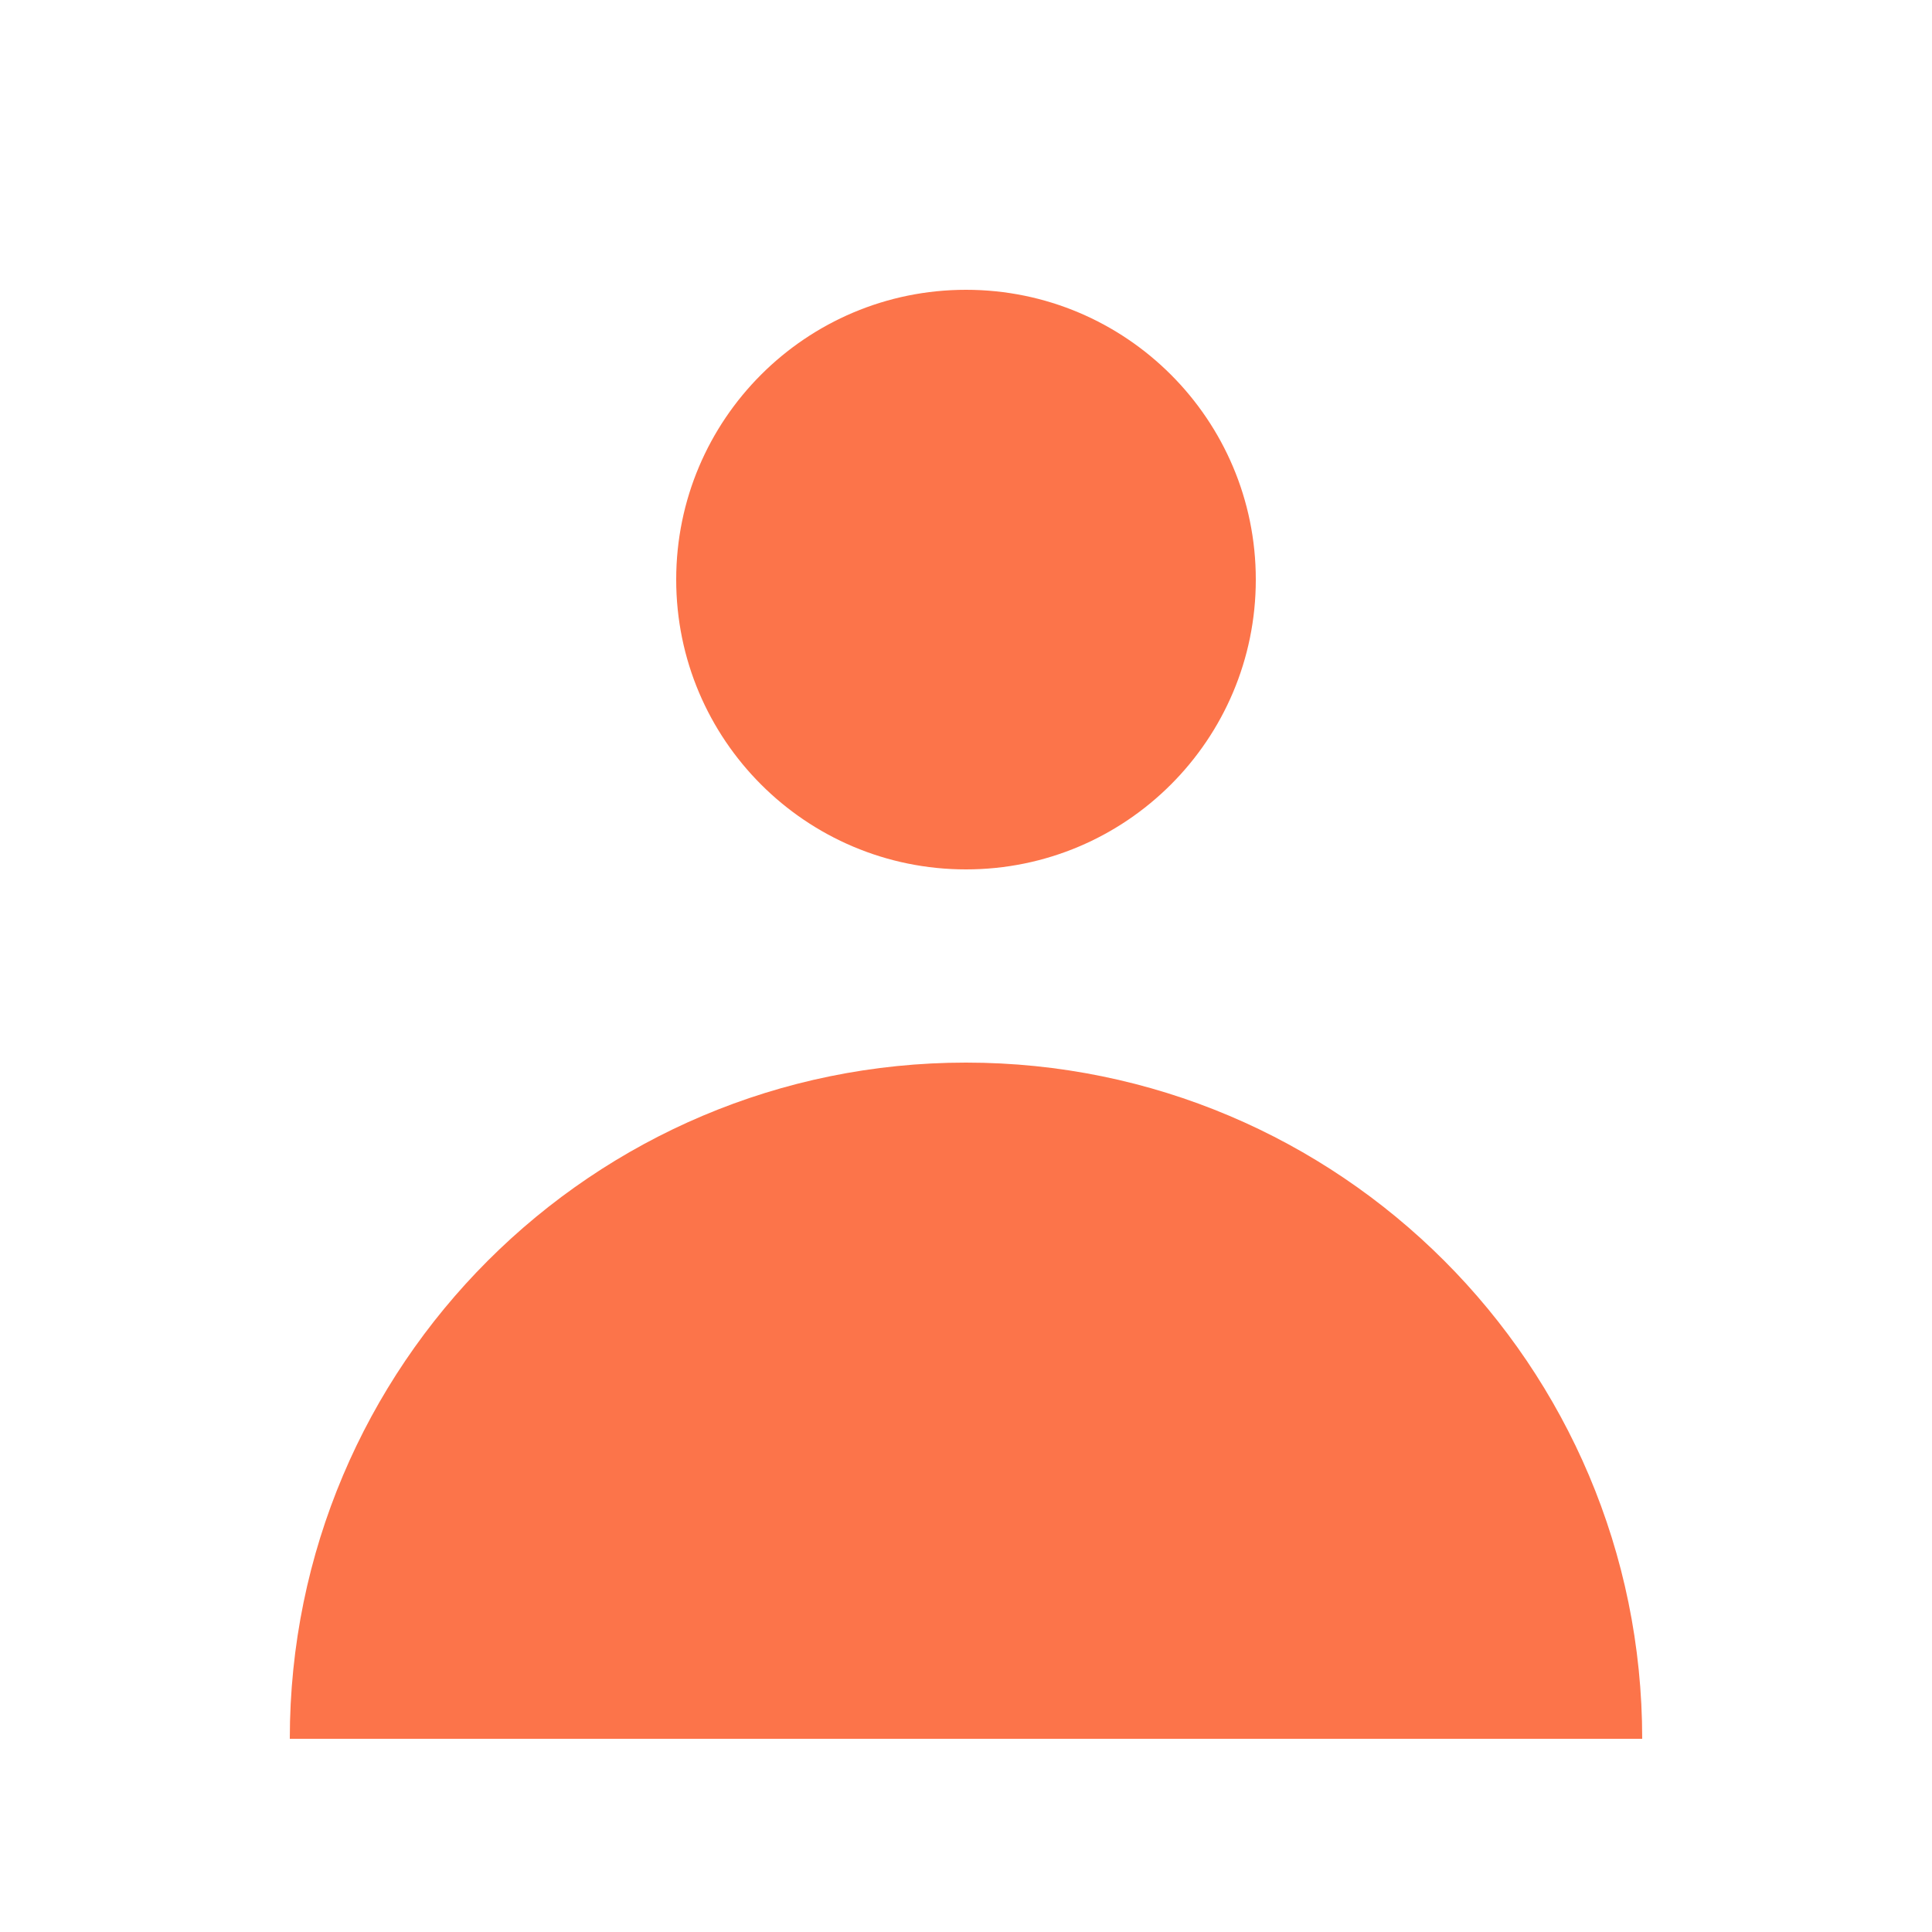
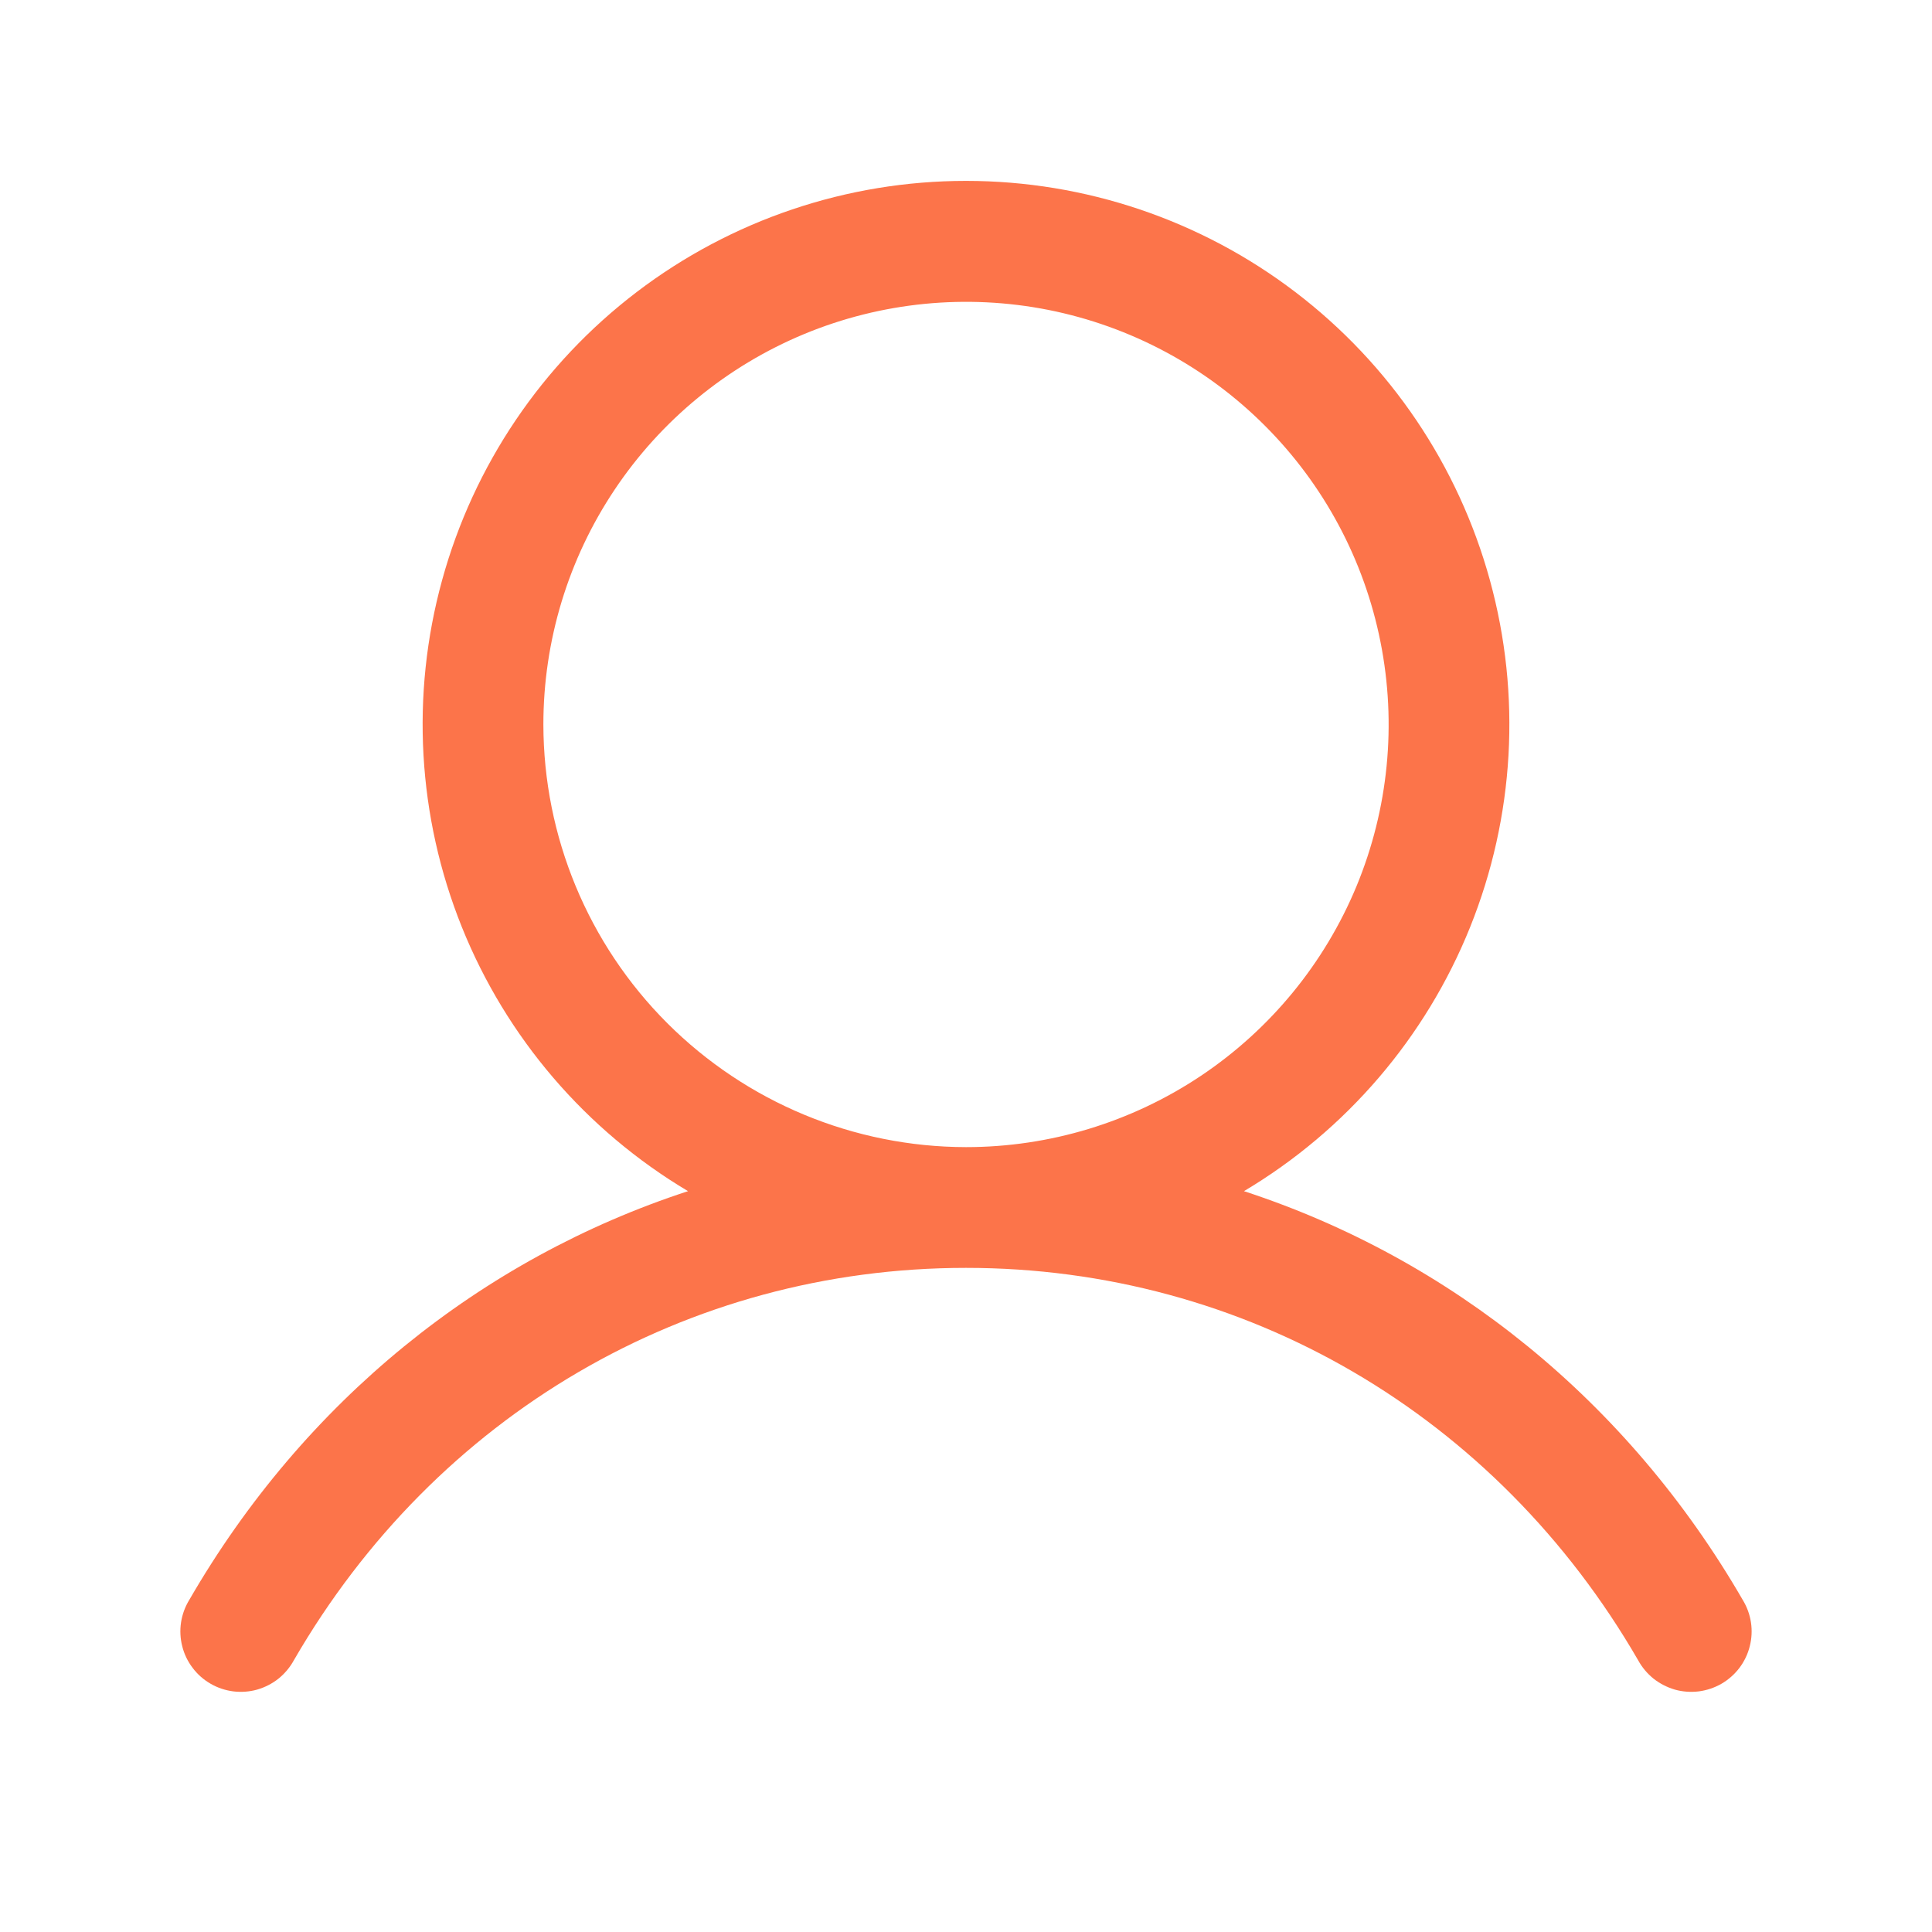
- <svg xmlns="http://www.w3.org/2000/svg" stroke="currentColor" fill="#fc744a" stroke-width="0" viewBox="0 0 20 20" aria-hidden="true" height="1em" width="1em">
-   <path fill-rule="evenodd" d="M10 9a3 3 0 100-6 3 3 0 000 6zm-7 9a7 7 0 1114 0H3z" clip-rule="evenodd" />
+ <svg xmlns="http://www.w3.org/2000/svg" width="24" height="24" viewBox="0 0 24 24" fill="none">
+   <path d="M21.649 19.875C20.221 17.406 18.021 15.636 15.453 14.797C16.723 14.041 17.71 12.889 18.262 11.518C18.814 10.146 18.9 8.632 18.508 7.207C18.116 5.781 17.267 4.524 16.091 3.628C14.916 2.732 13.478 2.247 12 2.247C10.522 2.247 9.085 2.732 7.909 3.628C6.733 4.524 5.884 5.781 5.492 7.207C5.1 8.632 5.186 10.146 5.738 11.518C6.29 12.889 7.277 14.041 8.547 14.797C5.98 15.635 3.779 17.405 2.351 19.875C2.299 19.96 2.264 20.055 2.249 20.154C2.234 20.253 2.239 20.354 2.264 20.451C2.288 20.548 2.332 20.639 2.393 20.719C2.453 20.799 2.529 20.866 2.616 20.916C2.702 20.966 2.798 20.998 2.898 21.011C2.997 21.023 3.098 21.016 3.194 20.989C3.291 20.961 3.381 20.915 3.459 20.853C3.537 20.79 3.602 20.713 3.65 20.625C5.416 17.572 8.538 15.75 12 15.75C15.462 15.75 18.584 17.572 20.35 20.625C20.398 20.713 20.463 20.79 20.541 20.853C20.62 20.915 20.71 20.961 20.806 20.989C20.902 21.016 21.003 21.023 21.103 21.011C21.202 20.998 21.298 20.966 21.385 20.916C21.471 20.866 21.547 20.799 21.608 20.719C21.668 20.639 21.712 20.548 21.736 20.451C21.761 20.354 21.766 20.253 21.751 20.154C21.736 20.055 21.701 19.96 21.649 19.875ZM6.75 9C6.75 7.961 7.058 6.946 7.635 6.083C8.212 5.22 9.032 4.547 9.991 4.149C10.95 3.752 12.006 3.648 13.024 3.85C14.043 4.053 14.978 4.553 15.712 5.287C16.447 6.022 16.947 6.957 17.149 7.975C17.352 8.994 17.248 10.049 16.851 11.009C16.453 11.968 15.78 12.788 14.917 13.365C14.053 13.942 13.039 14.25 12 14.25C10.608 14.248 9.274 13.694 8.289 12.71C7.305 11.726 6.752 10.392 6.75 9Z" fill="#fc744a" />
</svg>
